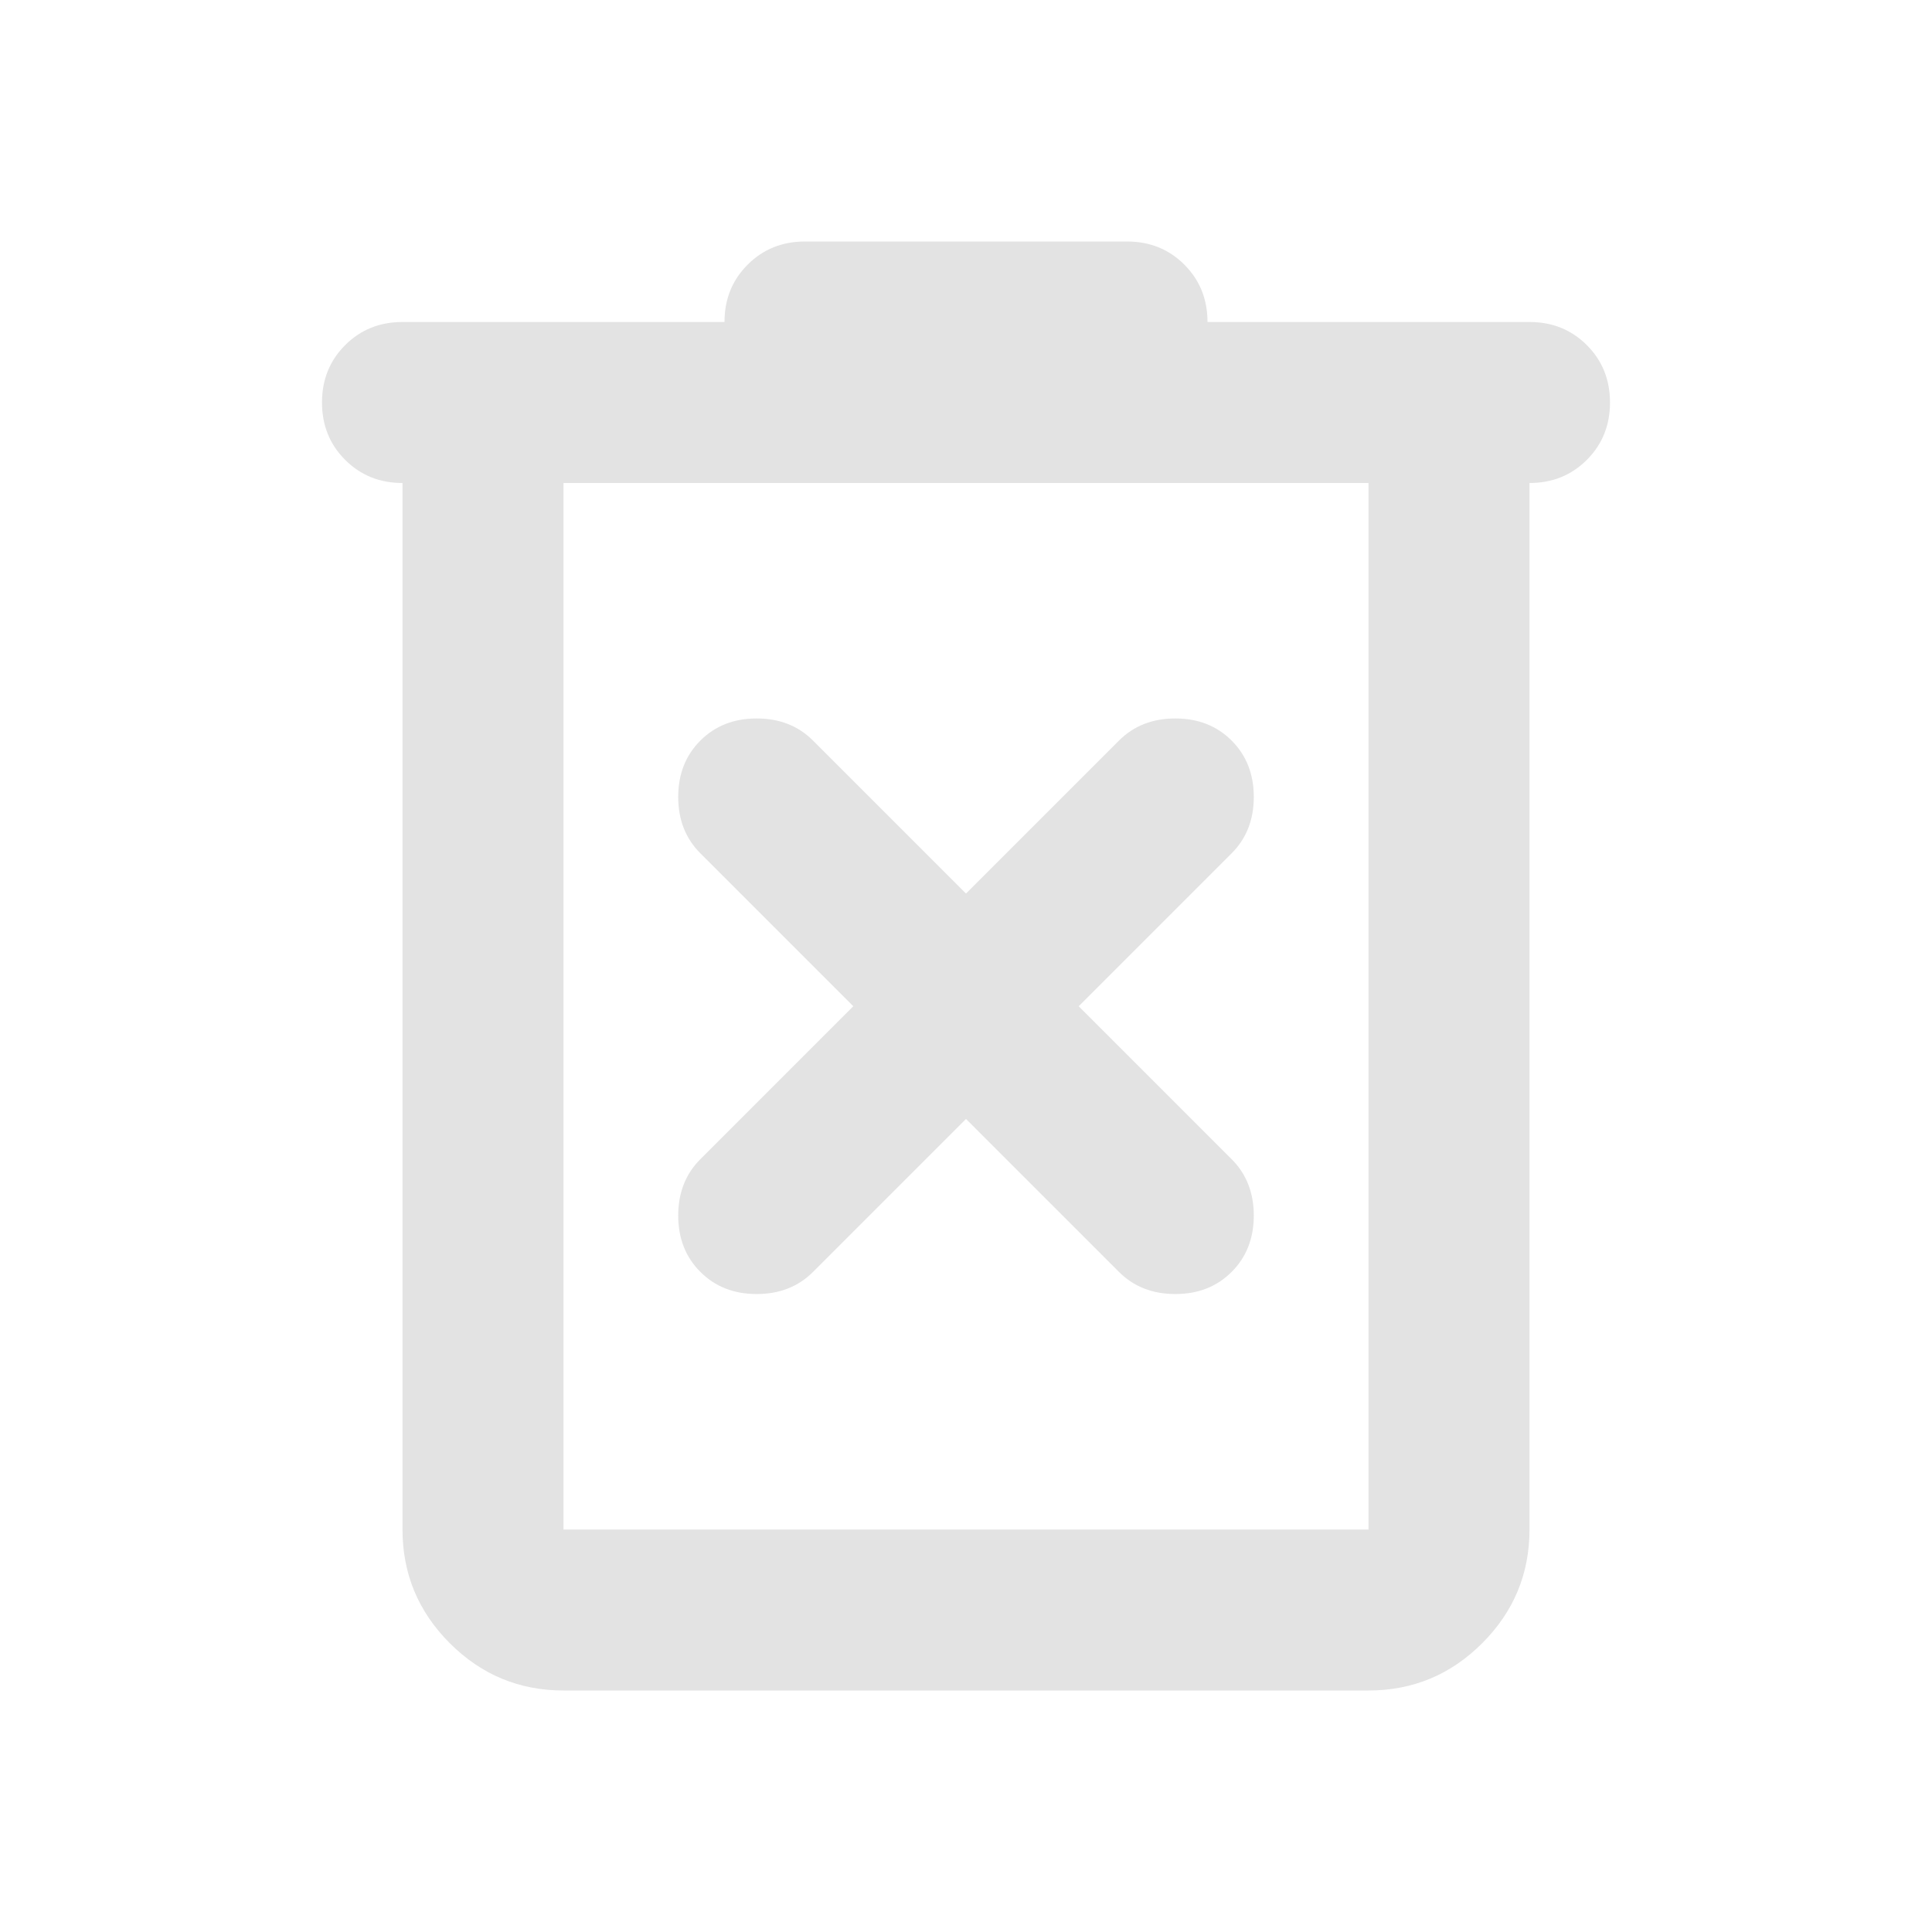
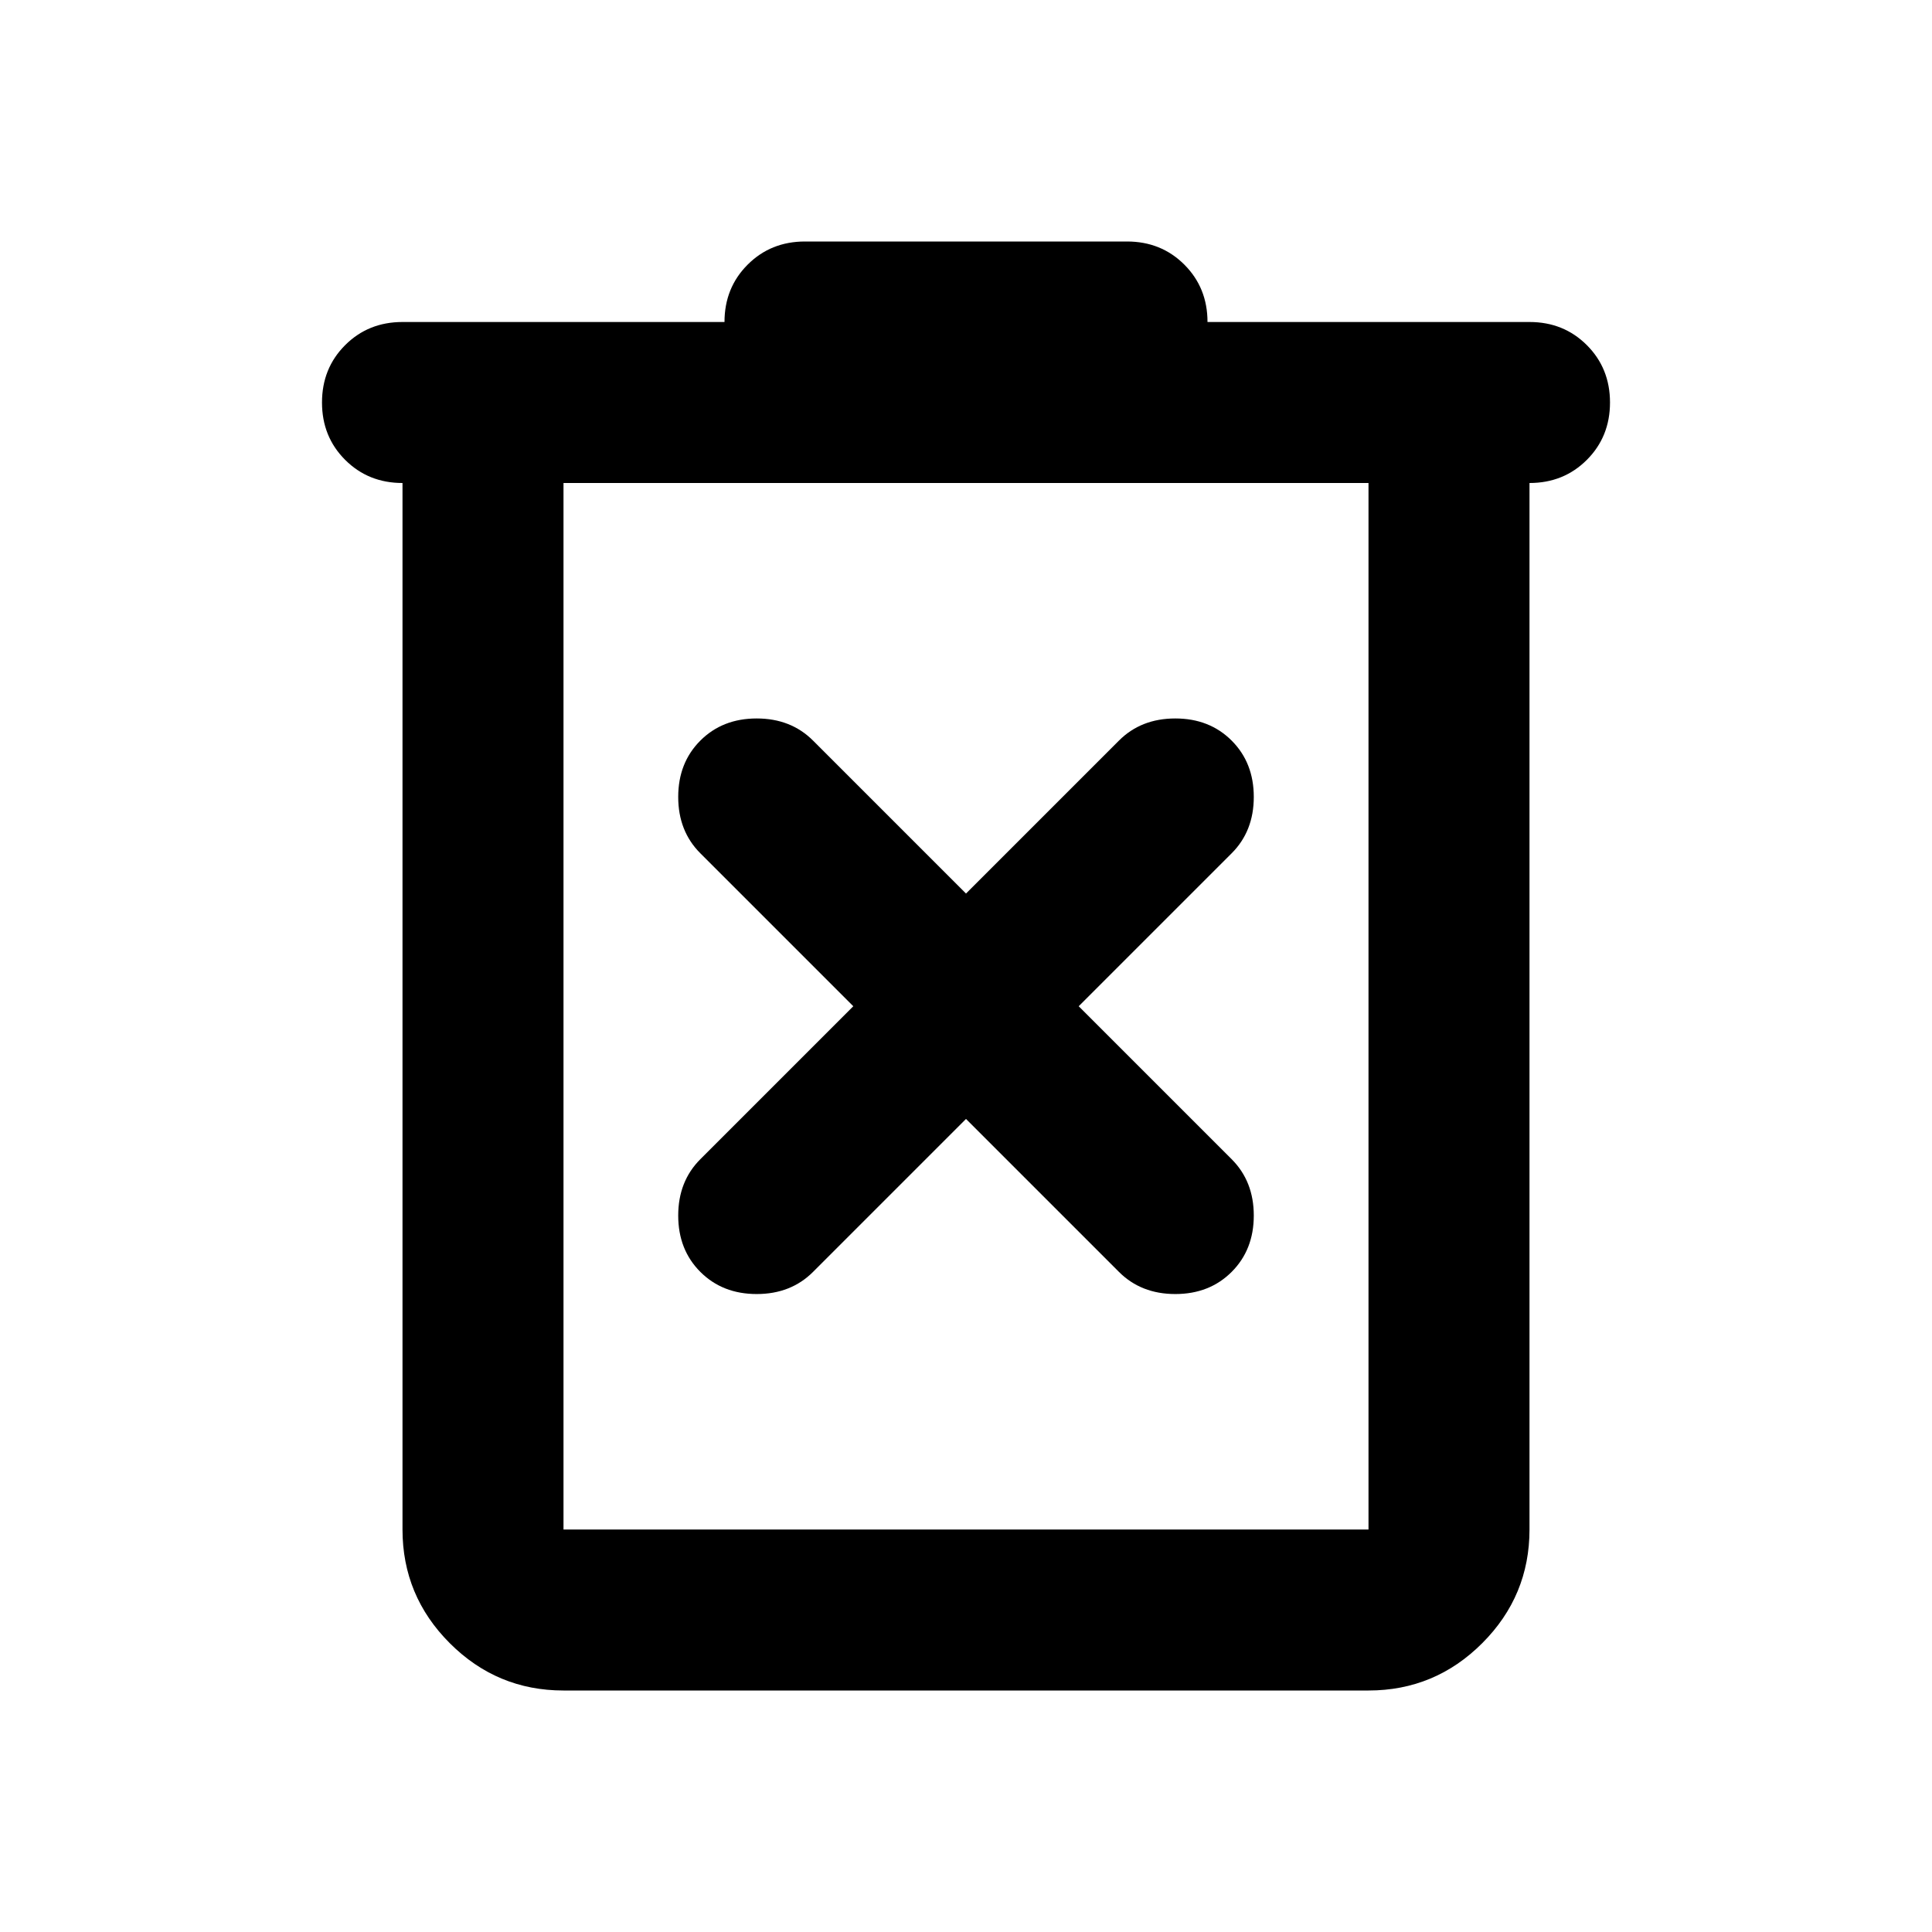
- <svg xmlns="http://www.w3.org/2000/svg" height="24px" viewBox="0 -960 960 960" width="24px" fill="#e3e3e3">
+ <svg xmlns="http://www.w3.org/2000/svg" height="24px" viewBox="0 -960 960 960" width="24px" fill="currentColor">
  <path d="M280-120q-33 0-56.5-23.5T200-200v-520q-17 0-28.5-11.5T160-760q0-17 11.5-28.5T200-800h160q0-17 11.5-28.5T400-840h160q17 0 28.5 11.5T600-800h160q17 0 28.5 11.5T800-760q0 17-11.5 28.5T760-720v520q0 33-23.5 56.5T680-120H280Zm400-600H280v520h400v-520Zm-400 0v520-520Zm200 316 76 76q11 11 28 11t28-11q11-11 11-28t-11-28l-76-76 76-76q11-11 11-28t-11-28q-11-11-28-11t-28 11l-76 76-76-76q-11-11-28-11t-28 11q-11 11-11 28t11 28l76 76-76 76q-11 11-11 28t11 28q11 11 28 11t28-11l76-76Z" />
</svg>
